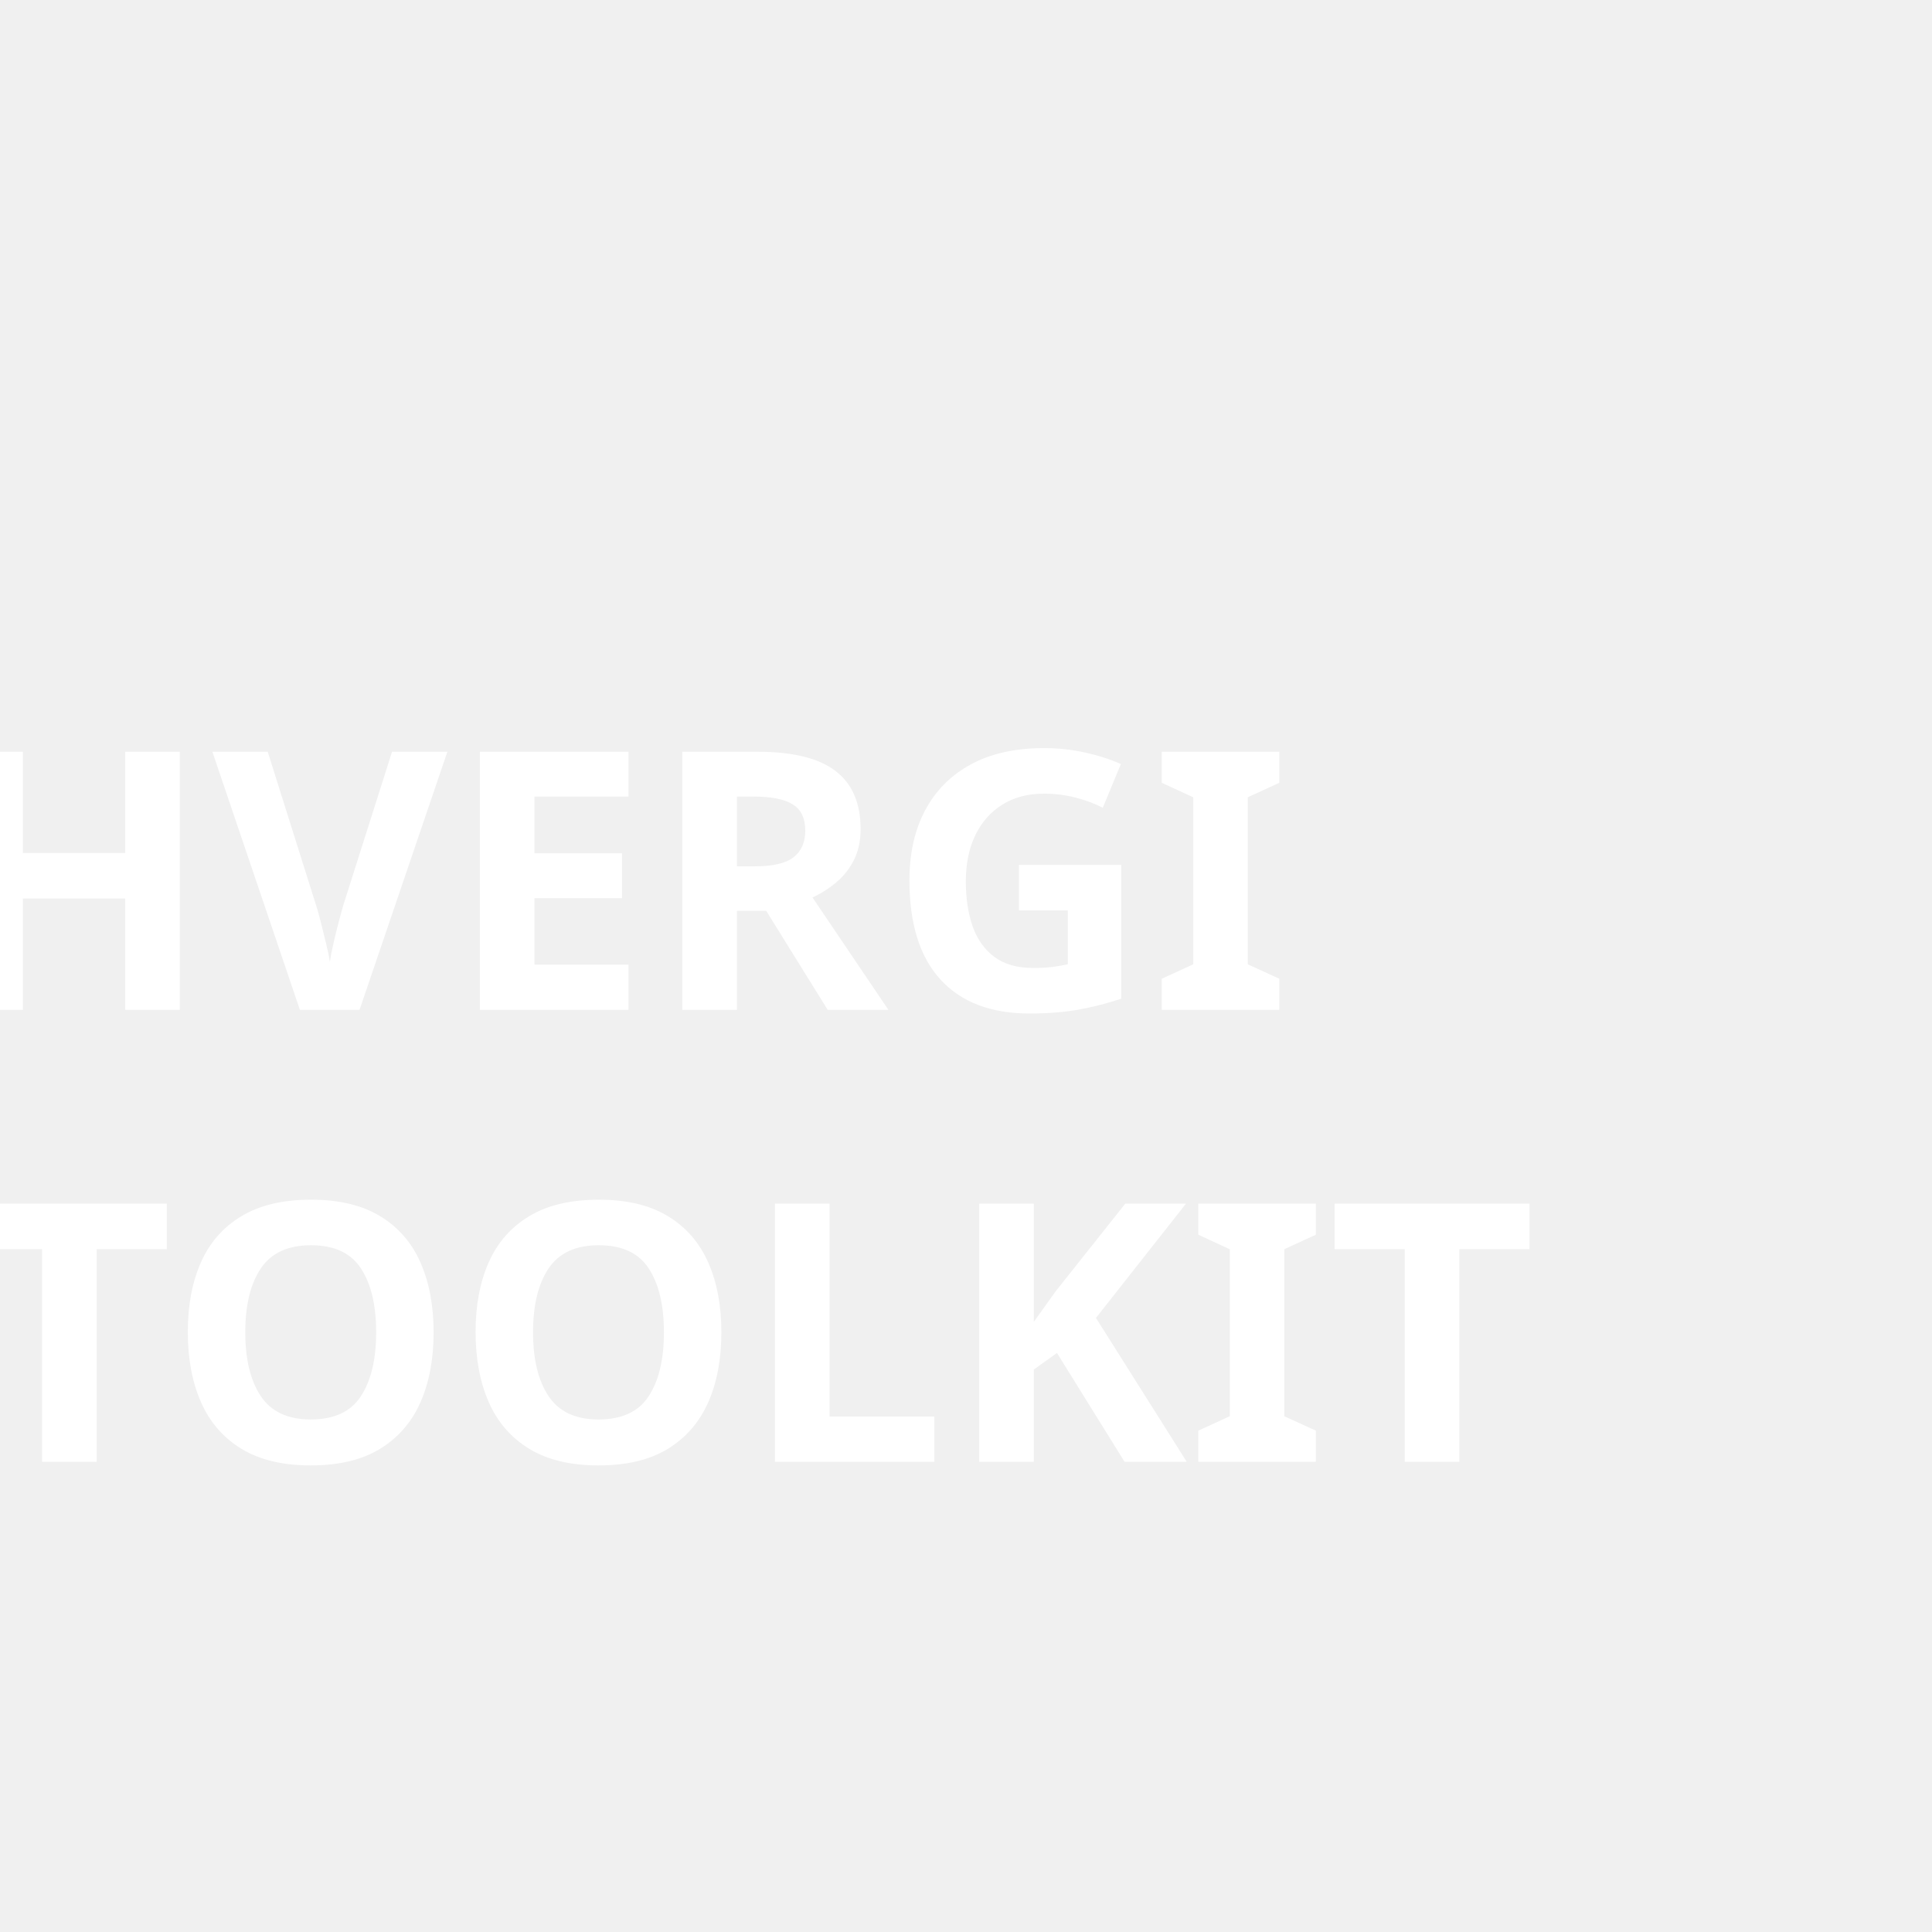
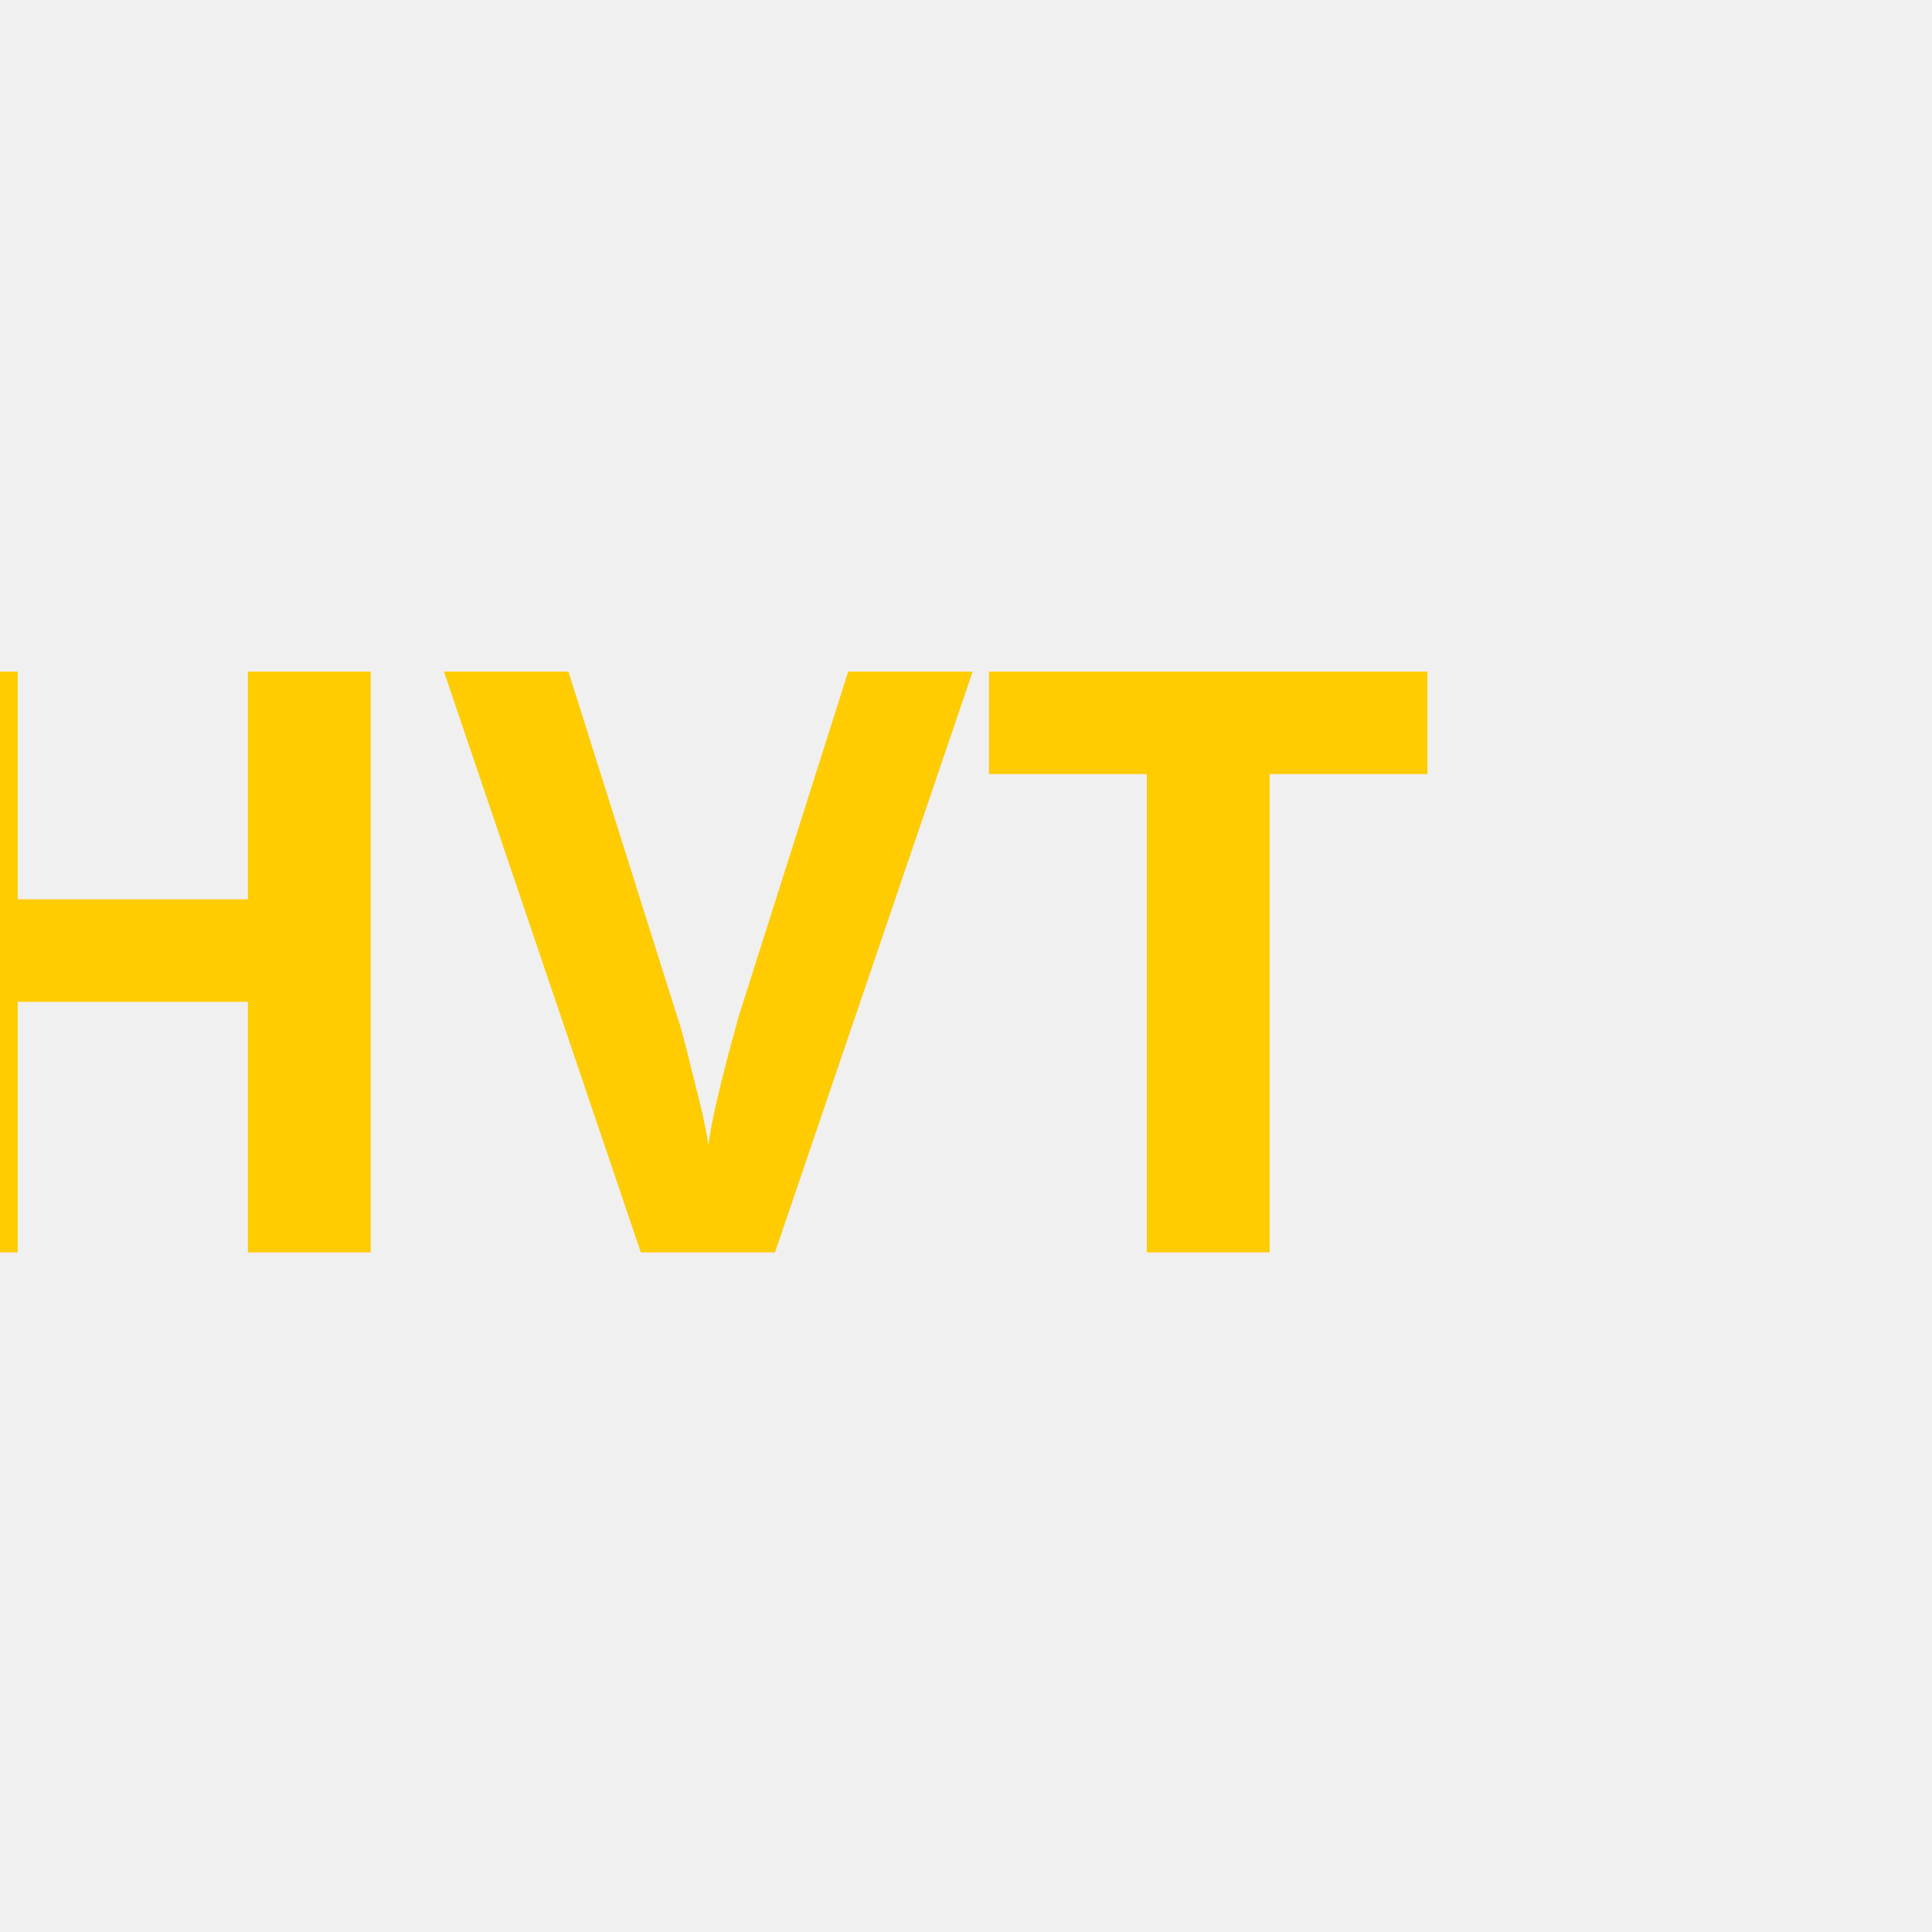
- <svg xmlns="http://www.w3.org/2000/svg" width="456" height="456" viewBox="0 0 456 456" version="1.1" xml:space="preserve" style="fill-rule:evenodd;clip-rule:evenodd;stroke-linejoin:round;stroke-miterlimit:2;" id="svg4">
+ <svg xmlns="http://www.w3.org/2000/svg" width="456" height="456" viewBox="0 0 456 456" version="1.1" xml:space="preserve" style="clip-rule:evenodd;fill-rule:evenodd;stroke-linejoin:round;stroke-miterlimit:2" id="svg4">
  <defs id="defs4" />
-   <g id="layer1">
-     <text xml:space="preserve" style="font-size:85.333px;text-align:center;writing-mode:lr-tb;direction:ltr;text-anchor:middle;fill:#ffffff;stroke-width:5;stroke-linejoin:round;paint-order:fill markers stroke" x="230.518" y="238.351" id="text9">
-       <tspan id="tspan9" x="230.518" y="238.351" style="font-style:normal;font-variant:normal;font-weight:bold;font-stretch:normal;font-size:85.333px;font-family:sans-serif;-inkscape-font-specification:'sans-serif Bold';fill:#ffffff">HVERGI </tspan>
-       <tspan x="230.518" y="345.018" style="font-style:normal;font-variant:normal;font-weight:bold;font-stretch:normal;font-size:85.333px;font-family:sans-serif;-inkscape-font-specification:'sans-serif Bold';fill:#ffffff" id="tspan10">TOOLKIT</tspan>
-     </text>
-   </g>
+   <text xml:space="preserve" style="font-size:192px;text-align:center;writing-mode:lr-tb;direction:ltr;text-anchor:middle;clip-rule:evenodd;fill:#ffcc00;fill-rule:evenodd;stroke-width:5;stroke-linejoin:round;stroke-miterlimit:2;paint-order:fill markers stroke" x="221.328" y="295.594" id="text9">
+     <tspan x="221.328" y="295.594" style="font-style:normal;font-variant:normal;font-weight:bold;font-stretch:normal;font-size:192px;font-family:sans-serif;-inkscape-font-specification:'sans-serif Bold';fill:#ffcc00" id="tspan10">HVT</tspan>
+   </text>
</svg>
